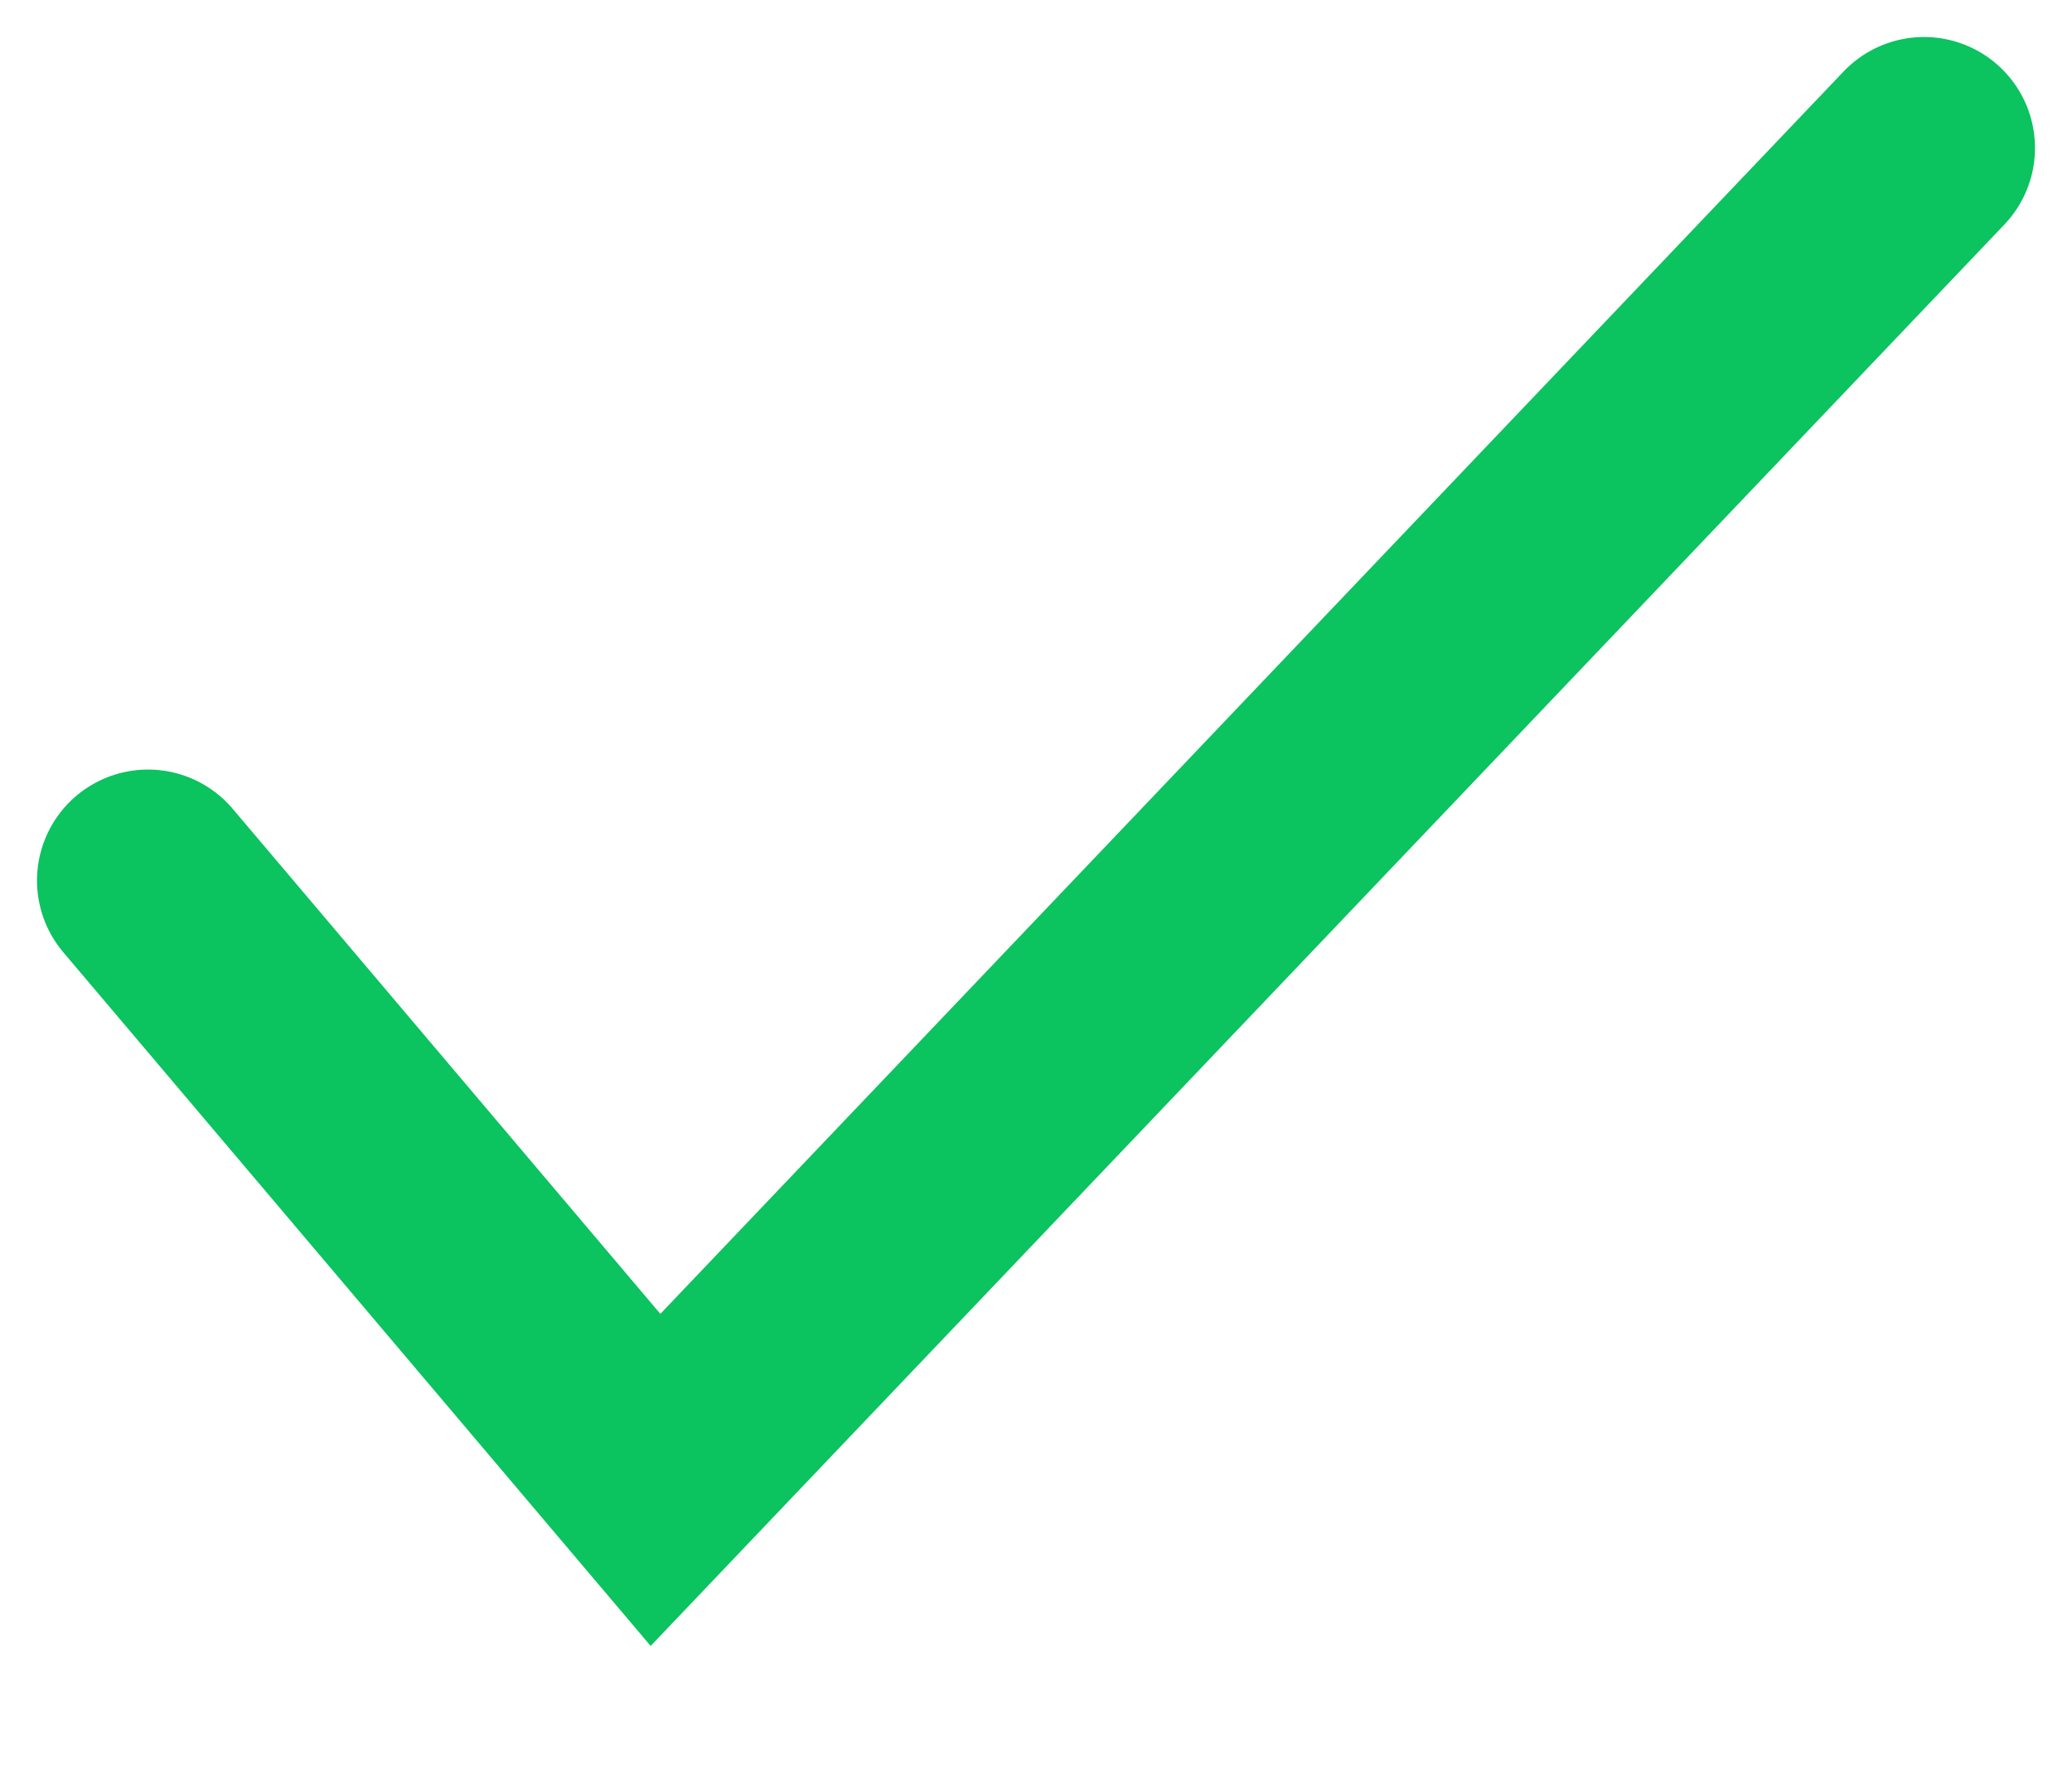
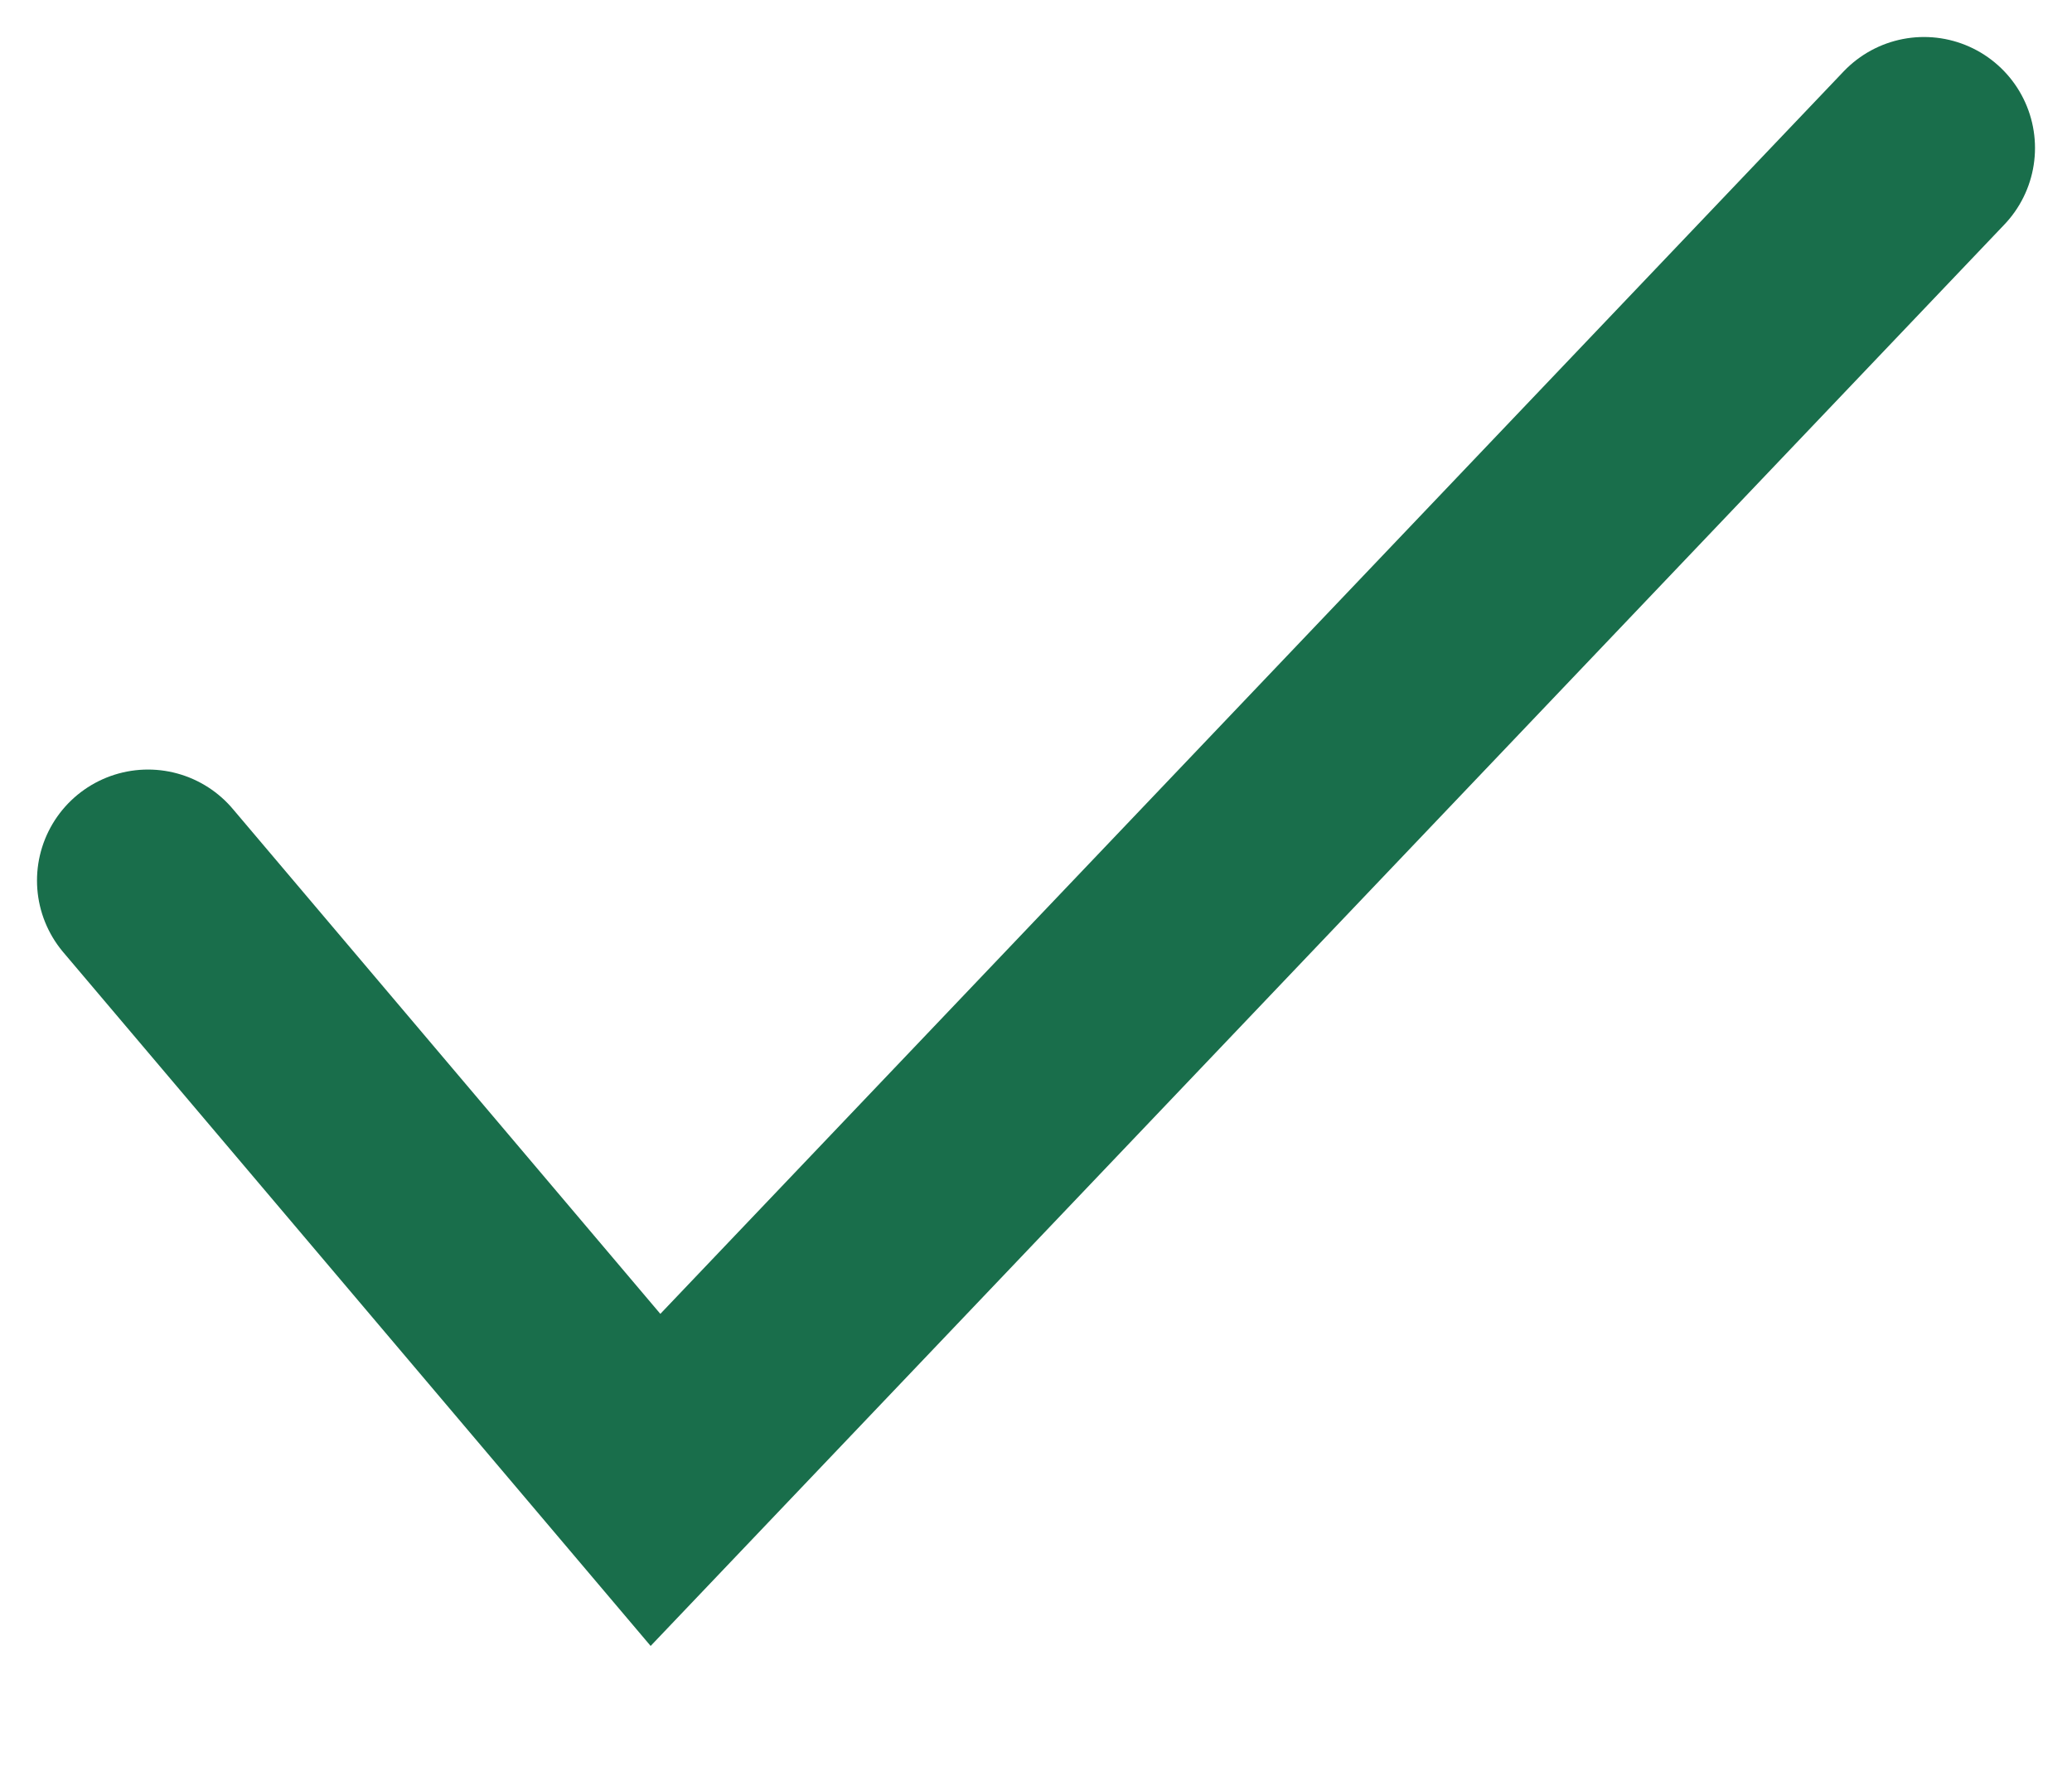
<svg xmlns="http://www.w3.org/2000/svg" width="14" height="12" viewBox="0 0 14 12" fill="none">
-   <path id="Vector 58" d="M1 5.95L4.429 10L13 1" stroke="#0BC35F" stroke-width="1.5" stroke-linecap="round" />
+   <path id="Vector 59" d="M1 5.95L4.429 10L13 1" stroke="#196E4B" stroke-width="1.5" stroke-linecap="round" />
</svg>
